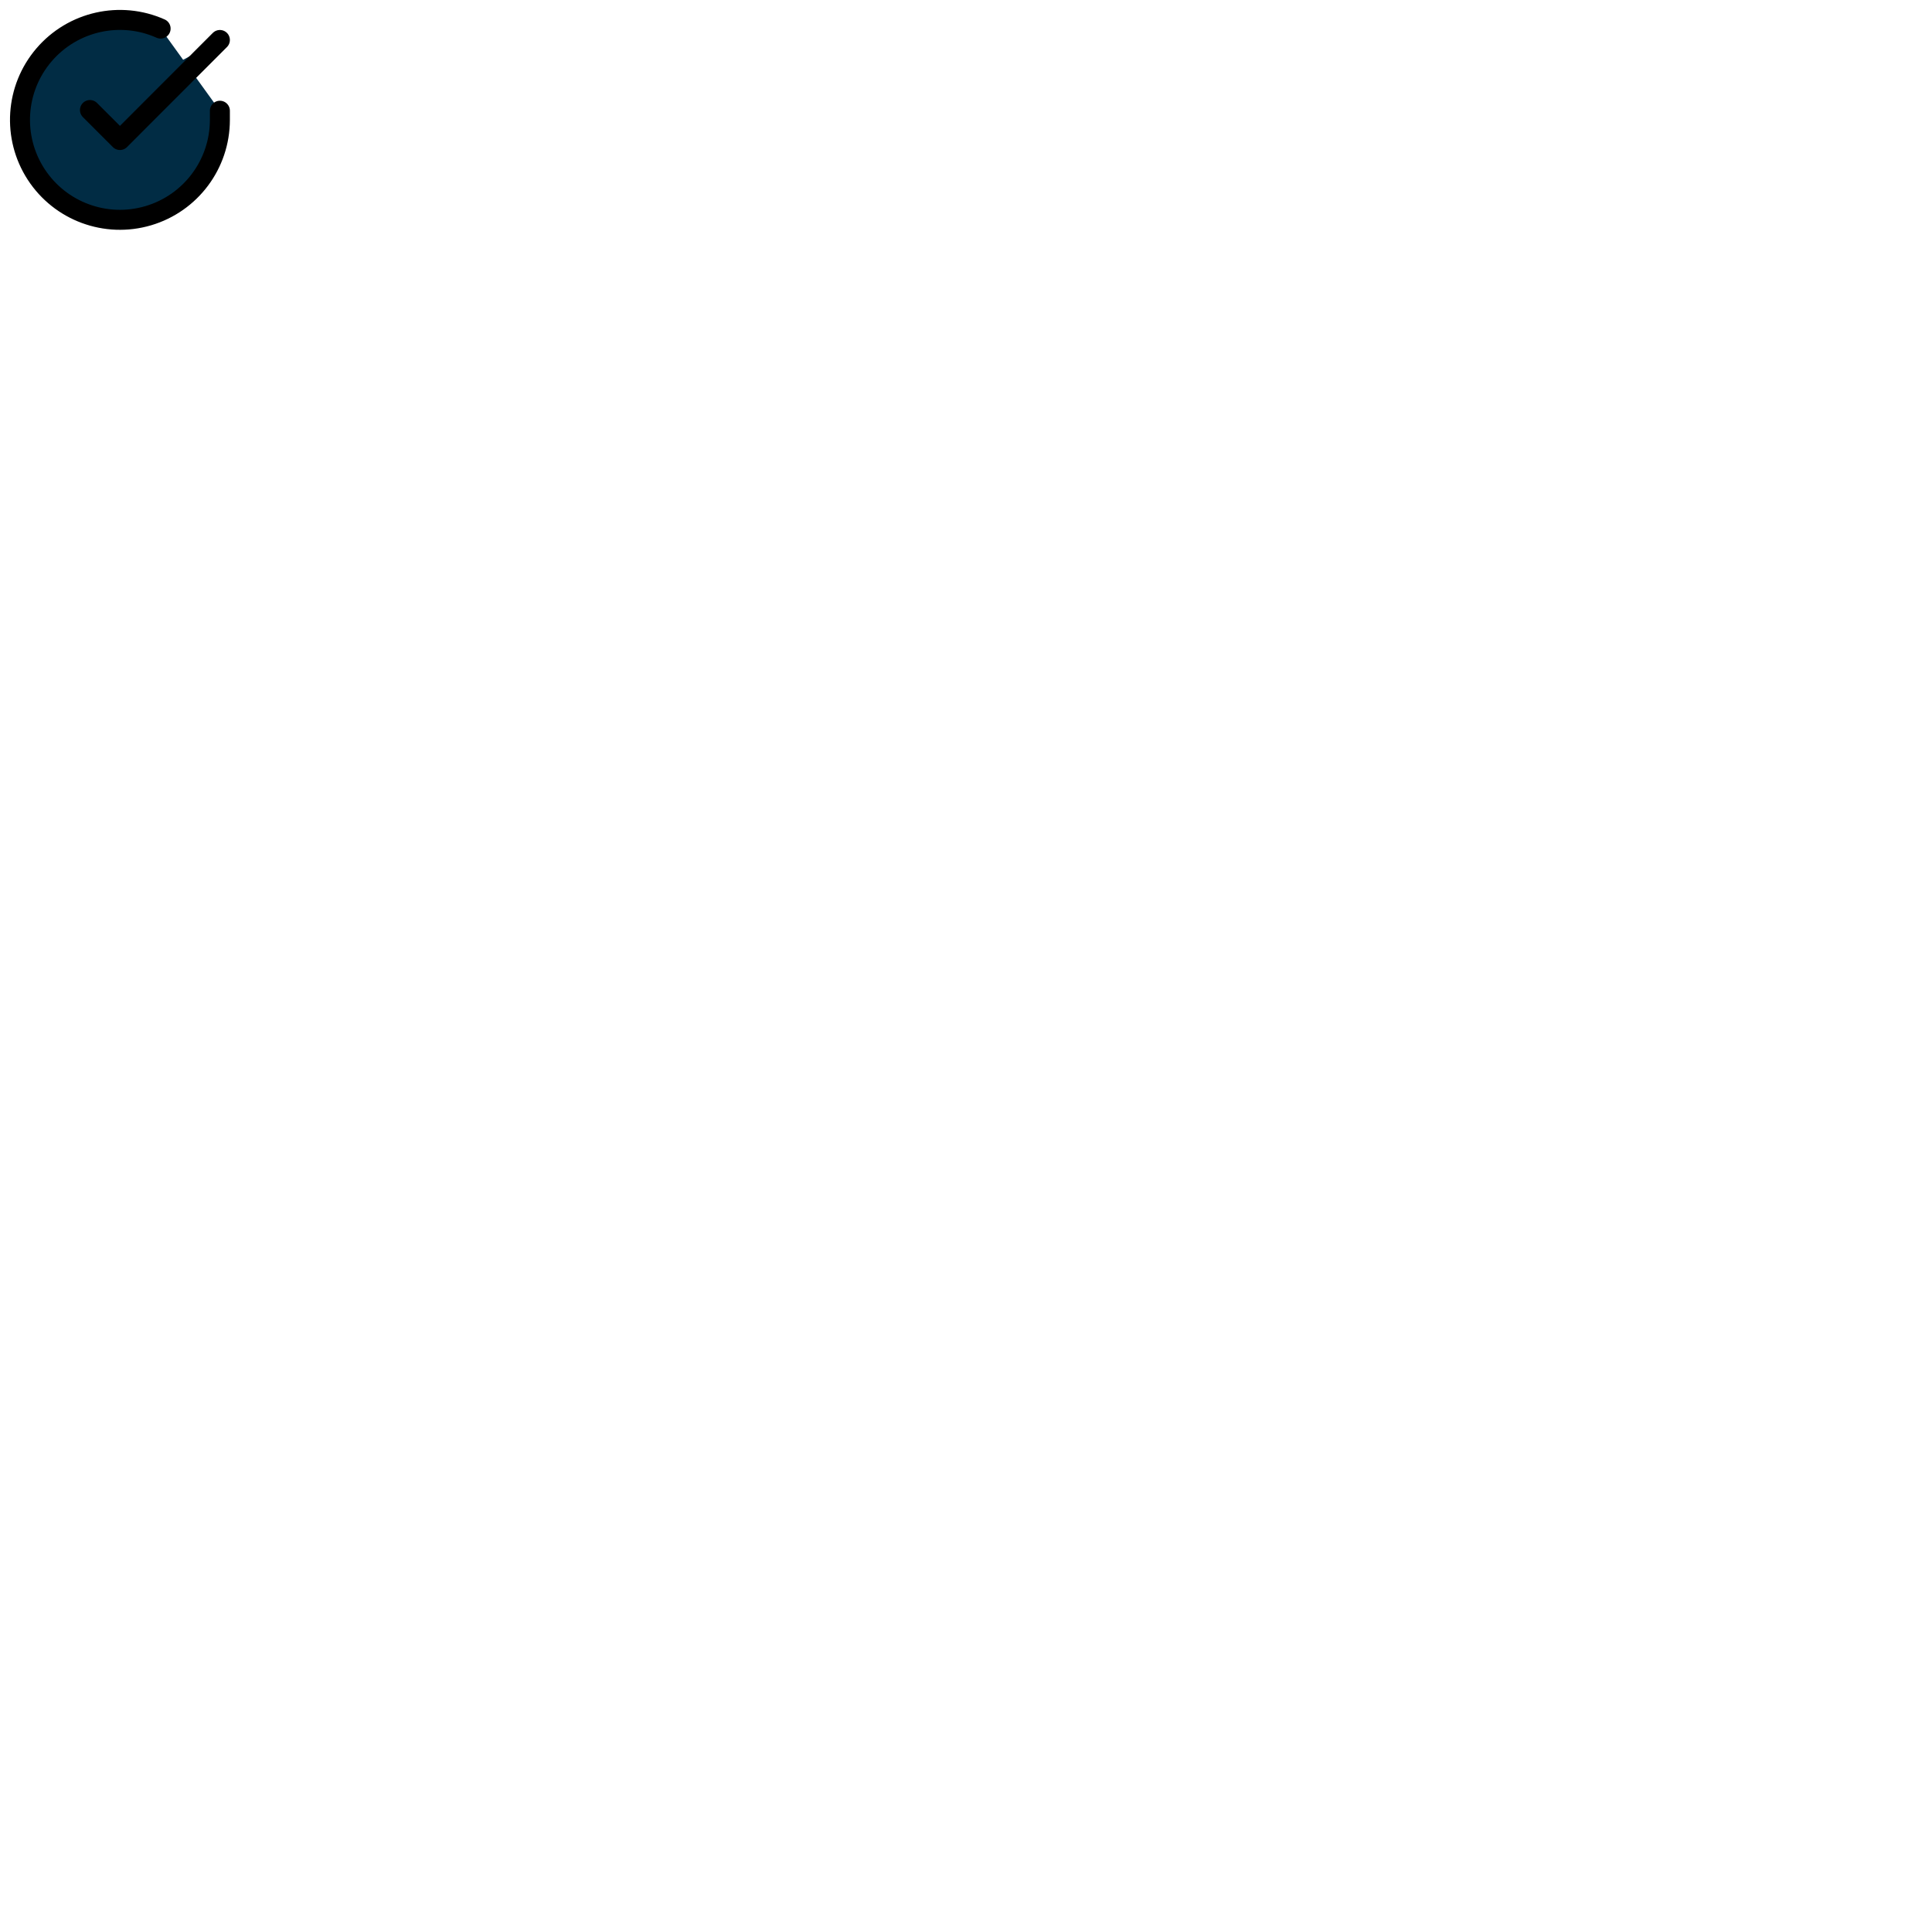
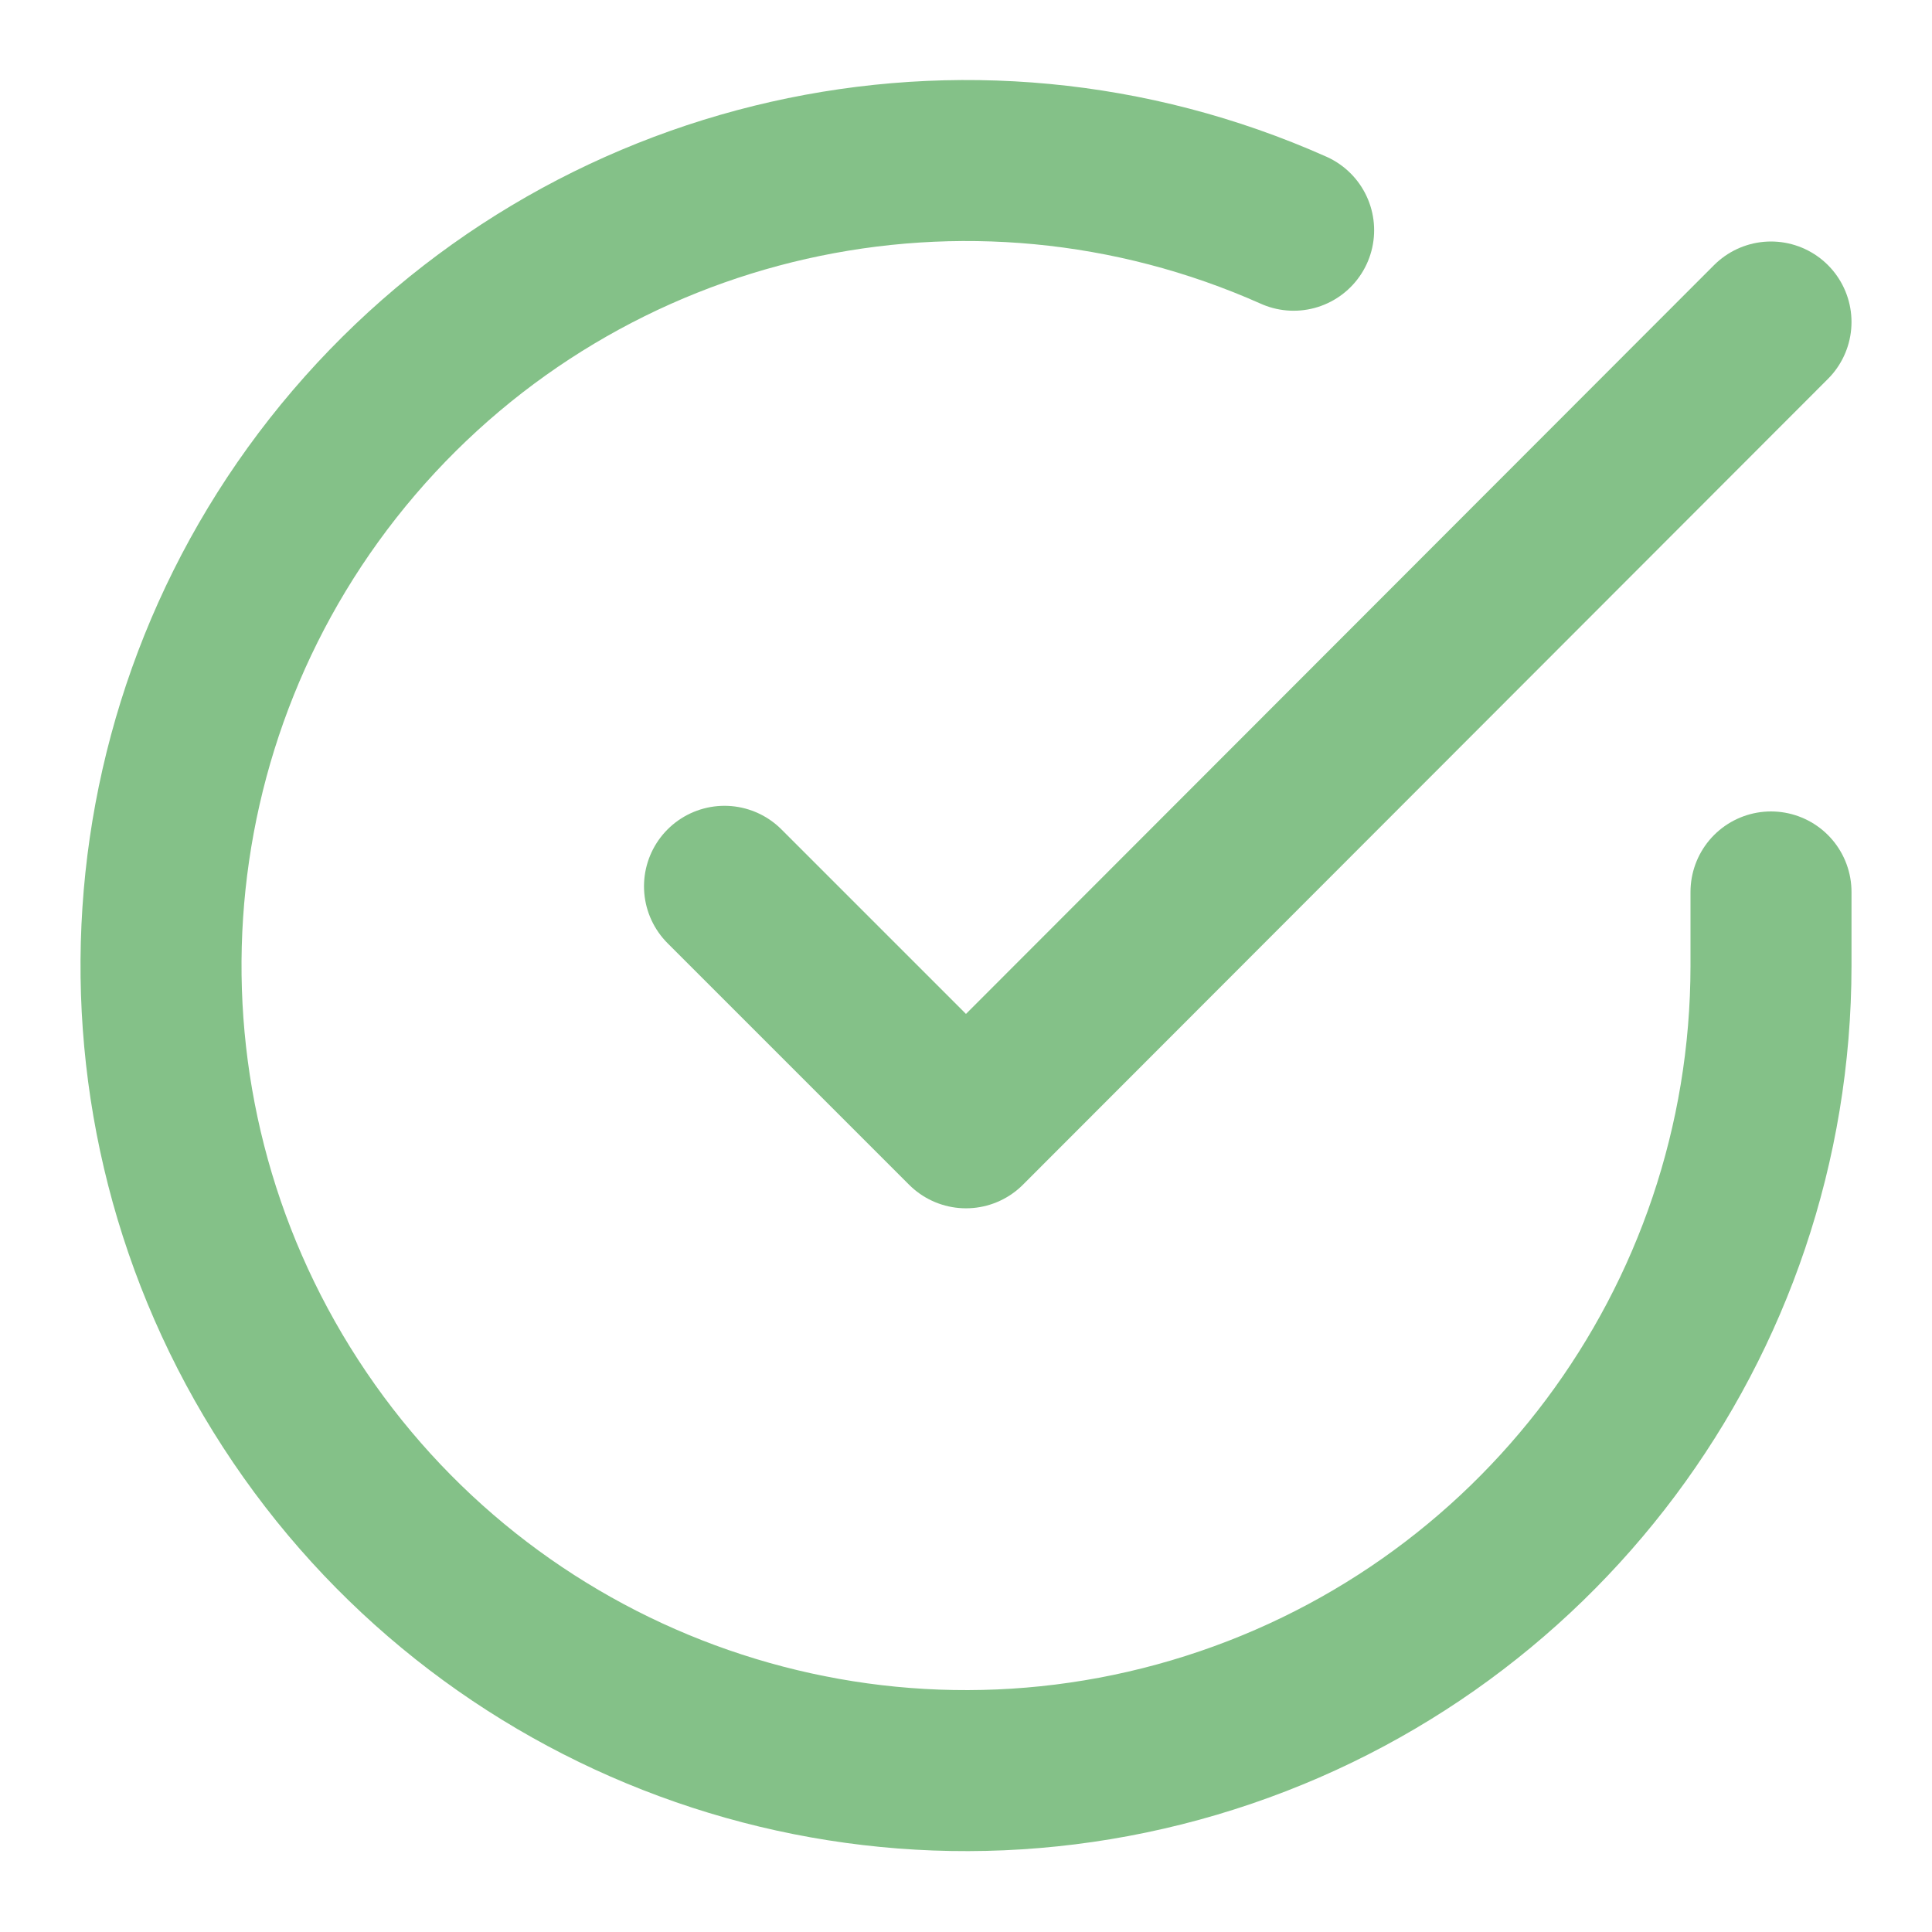
- <svg xmlns="http://www.w3.org/2000/svg" viewBox="0 0 193.3 192.2" fill="#012c44" stroke="currentColor" stroke-width="2" stroke-linecap="round" stroke-linejoin="round" class="feather feather-check-circle">
-   <path d="M22 11.08V12a10 10 0 1 1-5.93-9.14" />
-   <polyline points="22 4 12 14.01 9 11.01" />
+ <svg xmlns="http://www.w3.org/2000/svg" xmlns:ns1="http://vectornator.io" height="100%" stroke-miterlimit="10" style="fill-rule:nonzero;clip-rule:evenodd;stroke-linecap:round;stroke-linejoin:round;" version="1.1" viewBox="0 0 24 24" width="100%" xml:space="preserve">
+   <defs />
+   <g id="Untitled" ns1:layerName="Untitled">
+     <path d="M22 11.08L22 12C21.997 16.429 19.082 20.328 14.835 21.584C10.588 22.84 6.021 21.152 3.611 17.437C1.201 13.722 1.521 8.864 4.398 5.497C7.276 2.131 12.025 1.058 16.07 2.86" fill="none" fill-rule="evenodd" opacity="1" stroke="#84c188" stroke-linecap="round" stroke-linejoin="round" stroke-width="2" />
+     <path d="M22 4L12 14.01L9 11.01" fill="none" fill-rule="evenodd" opacity="1" stroke="#84c188" stroke-linecap="round" stroke-linejoin="round" stroke-width="2" />
+   </g>
</svg>
